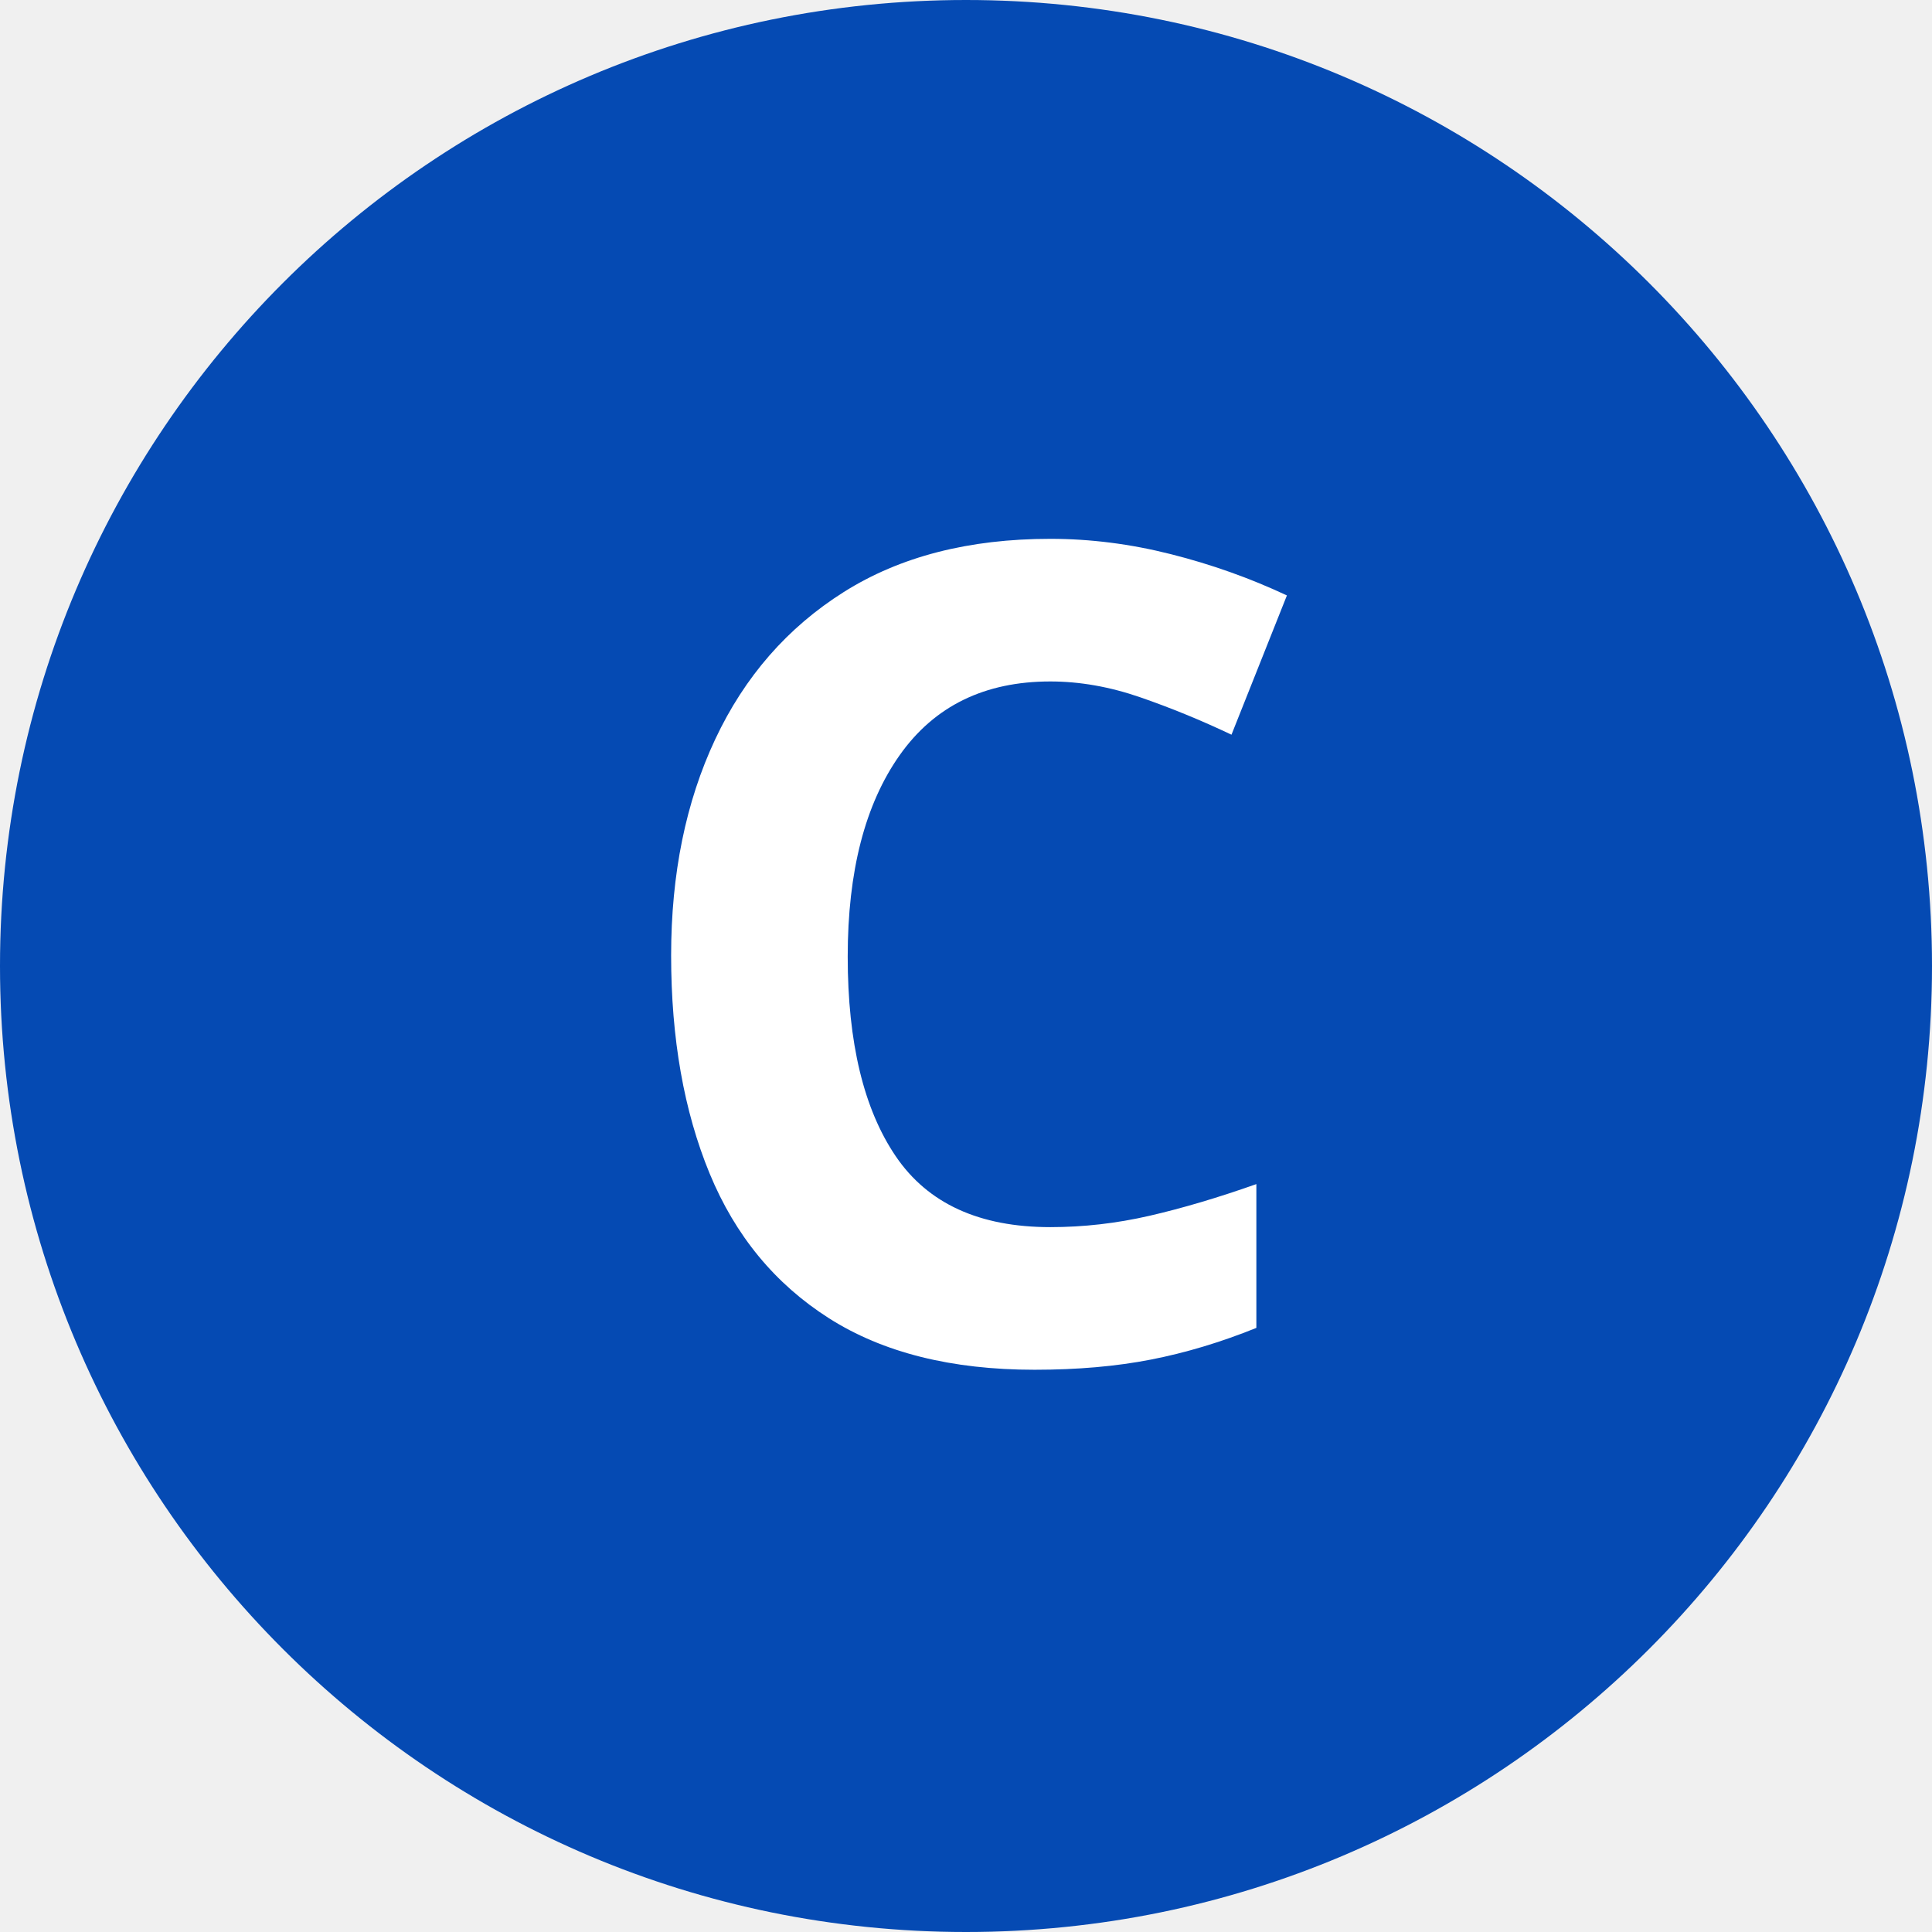
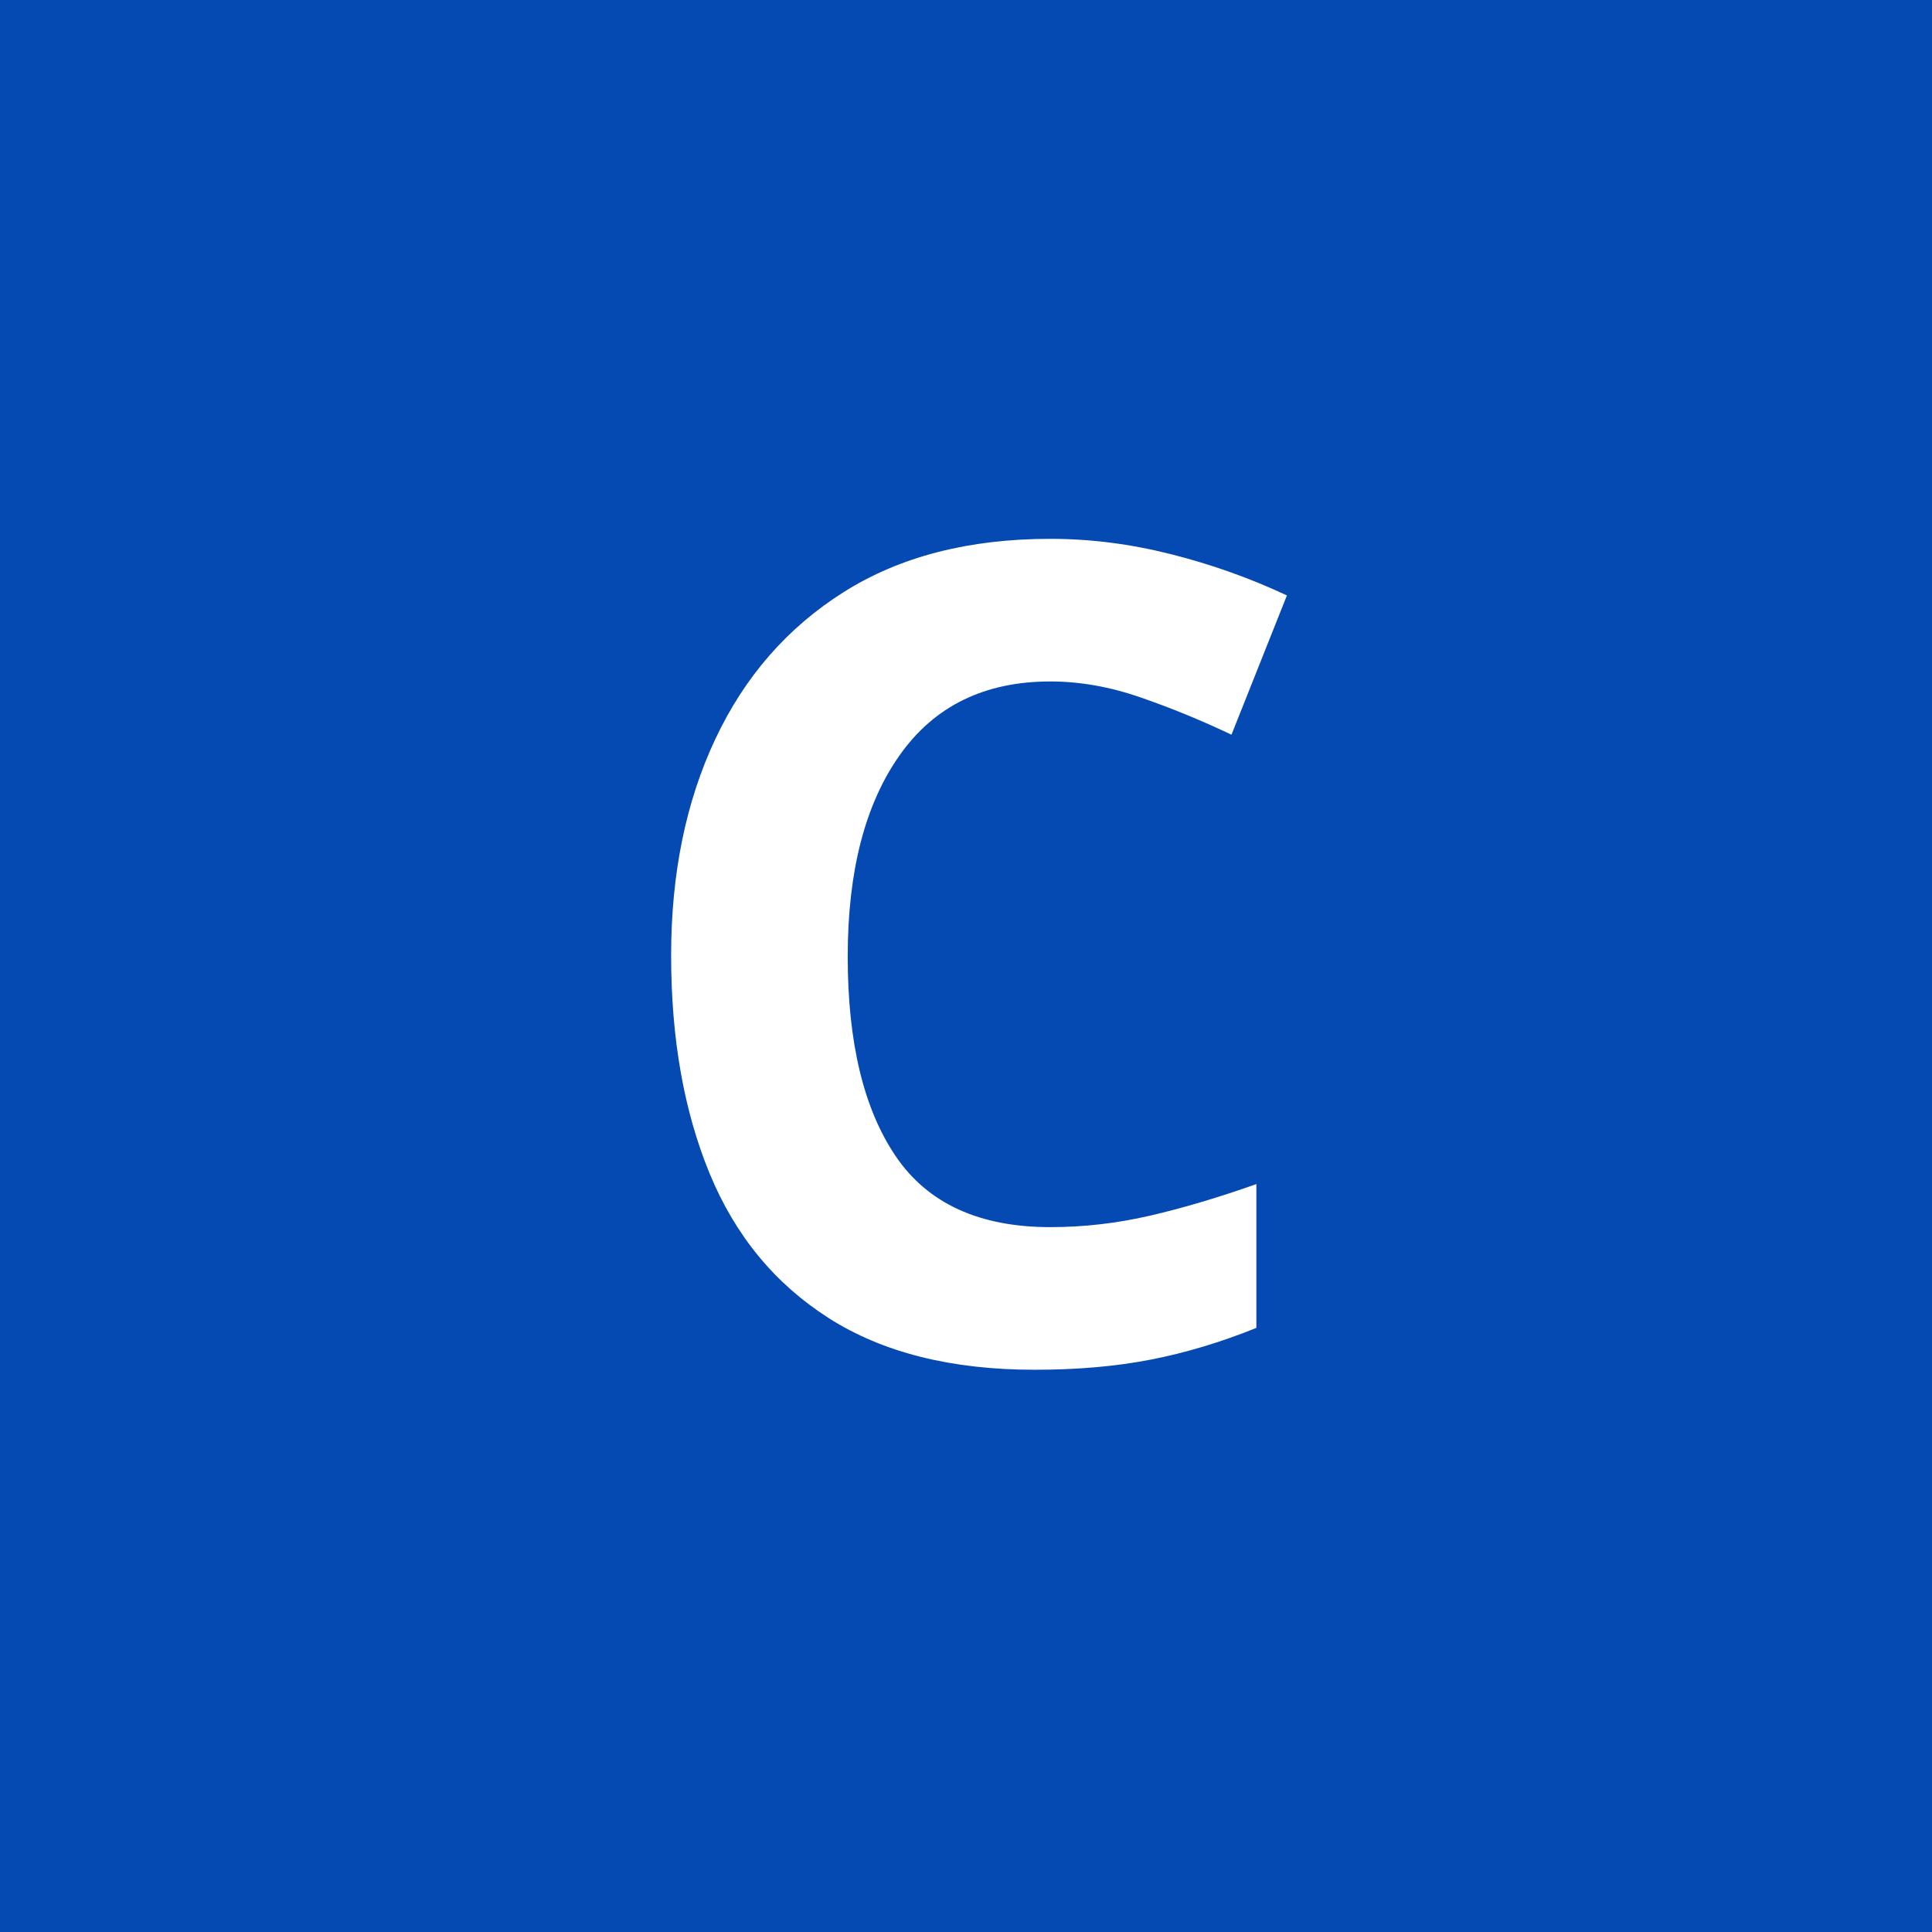
<svg xmlns="http://www.w3.org/2000/svg" viewBox="0 0 512 512">
-   <rect width="512" height="512" rx="256" fill="#054ab3" />
+   <rect width="512" height="512" fill="#054ab3" />
  <text x="256" y="360" font-size="300" font-family="system-ui, sans-serif" font-weight="900" fill="white" text-anchor="middle">C</text>
</svg>
